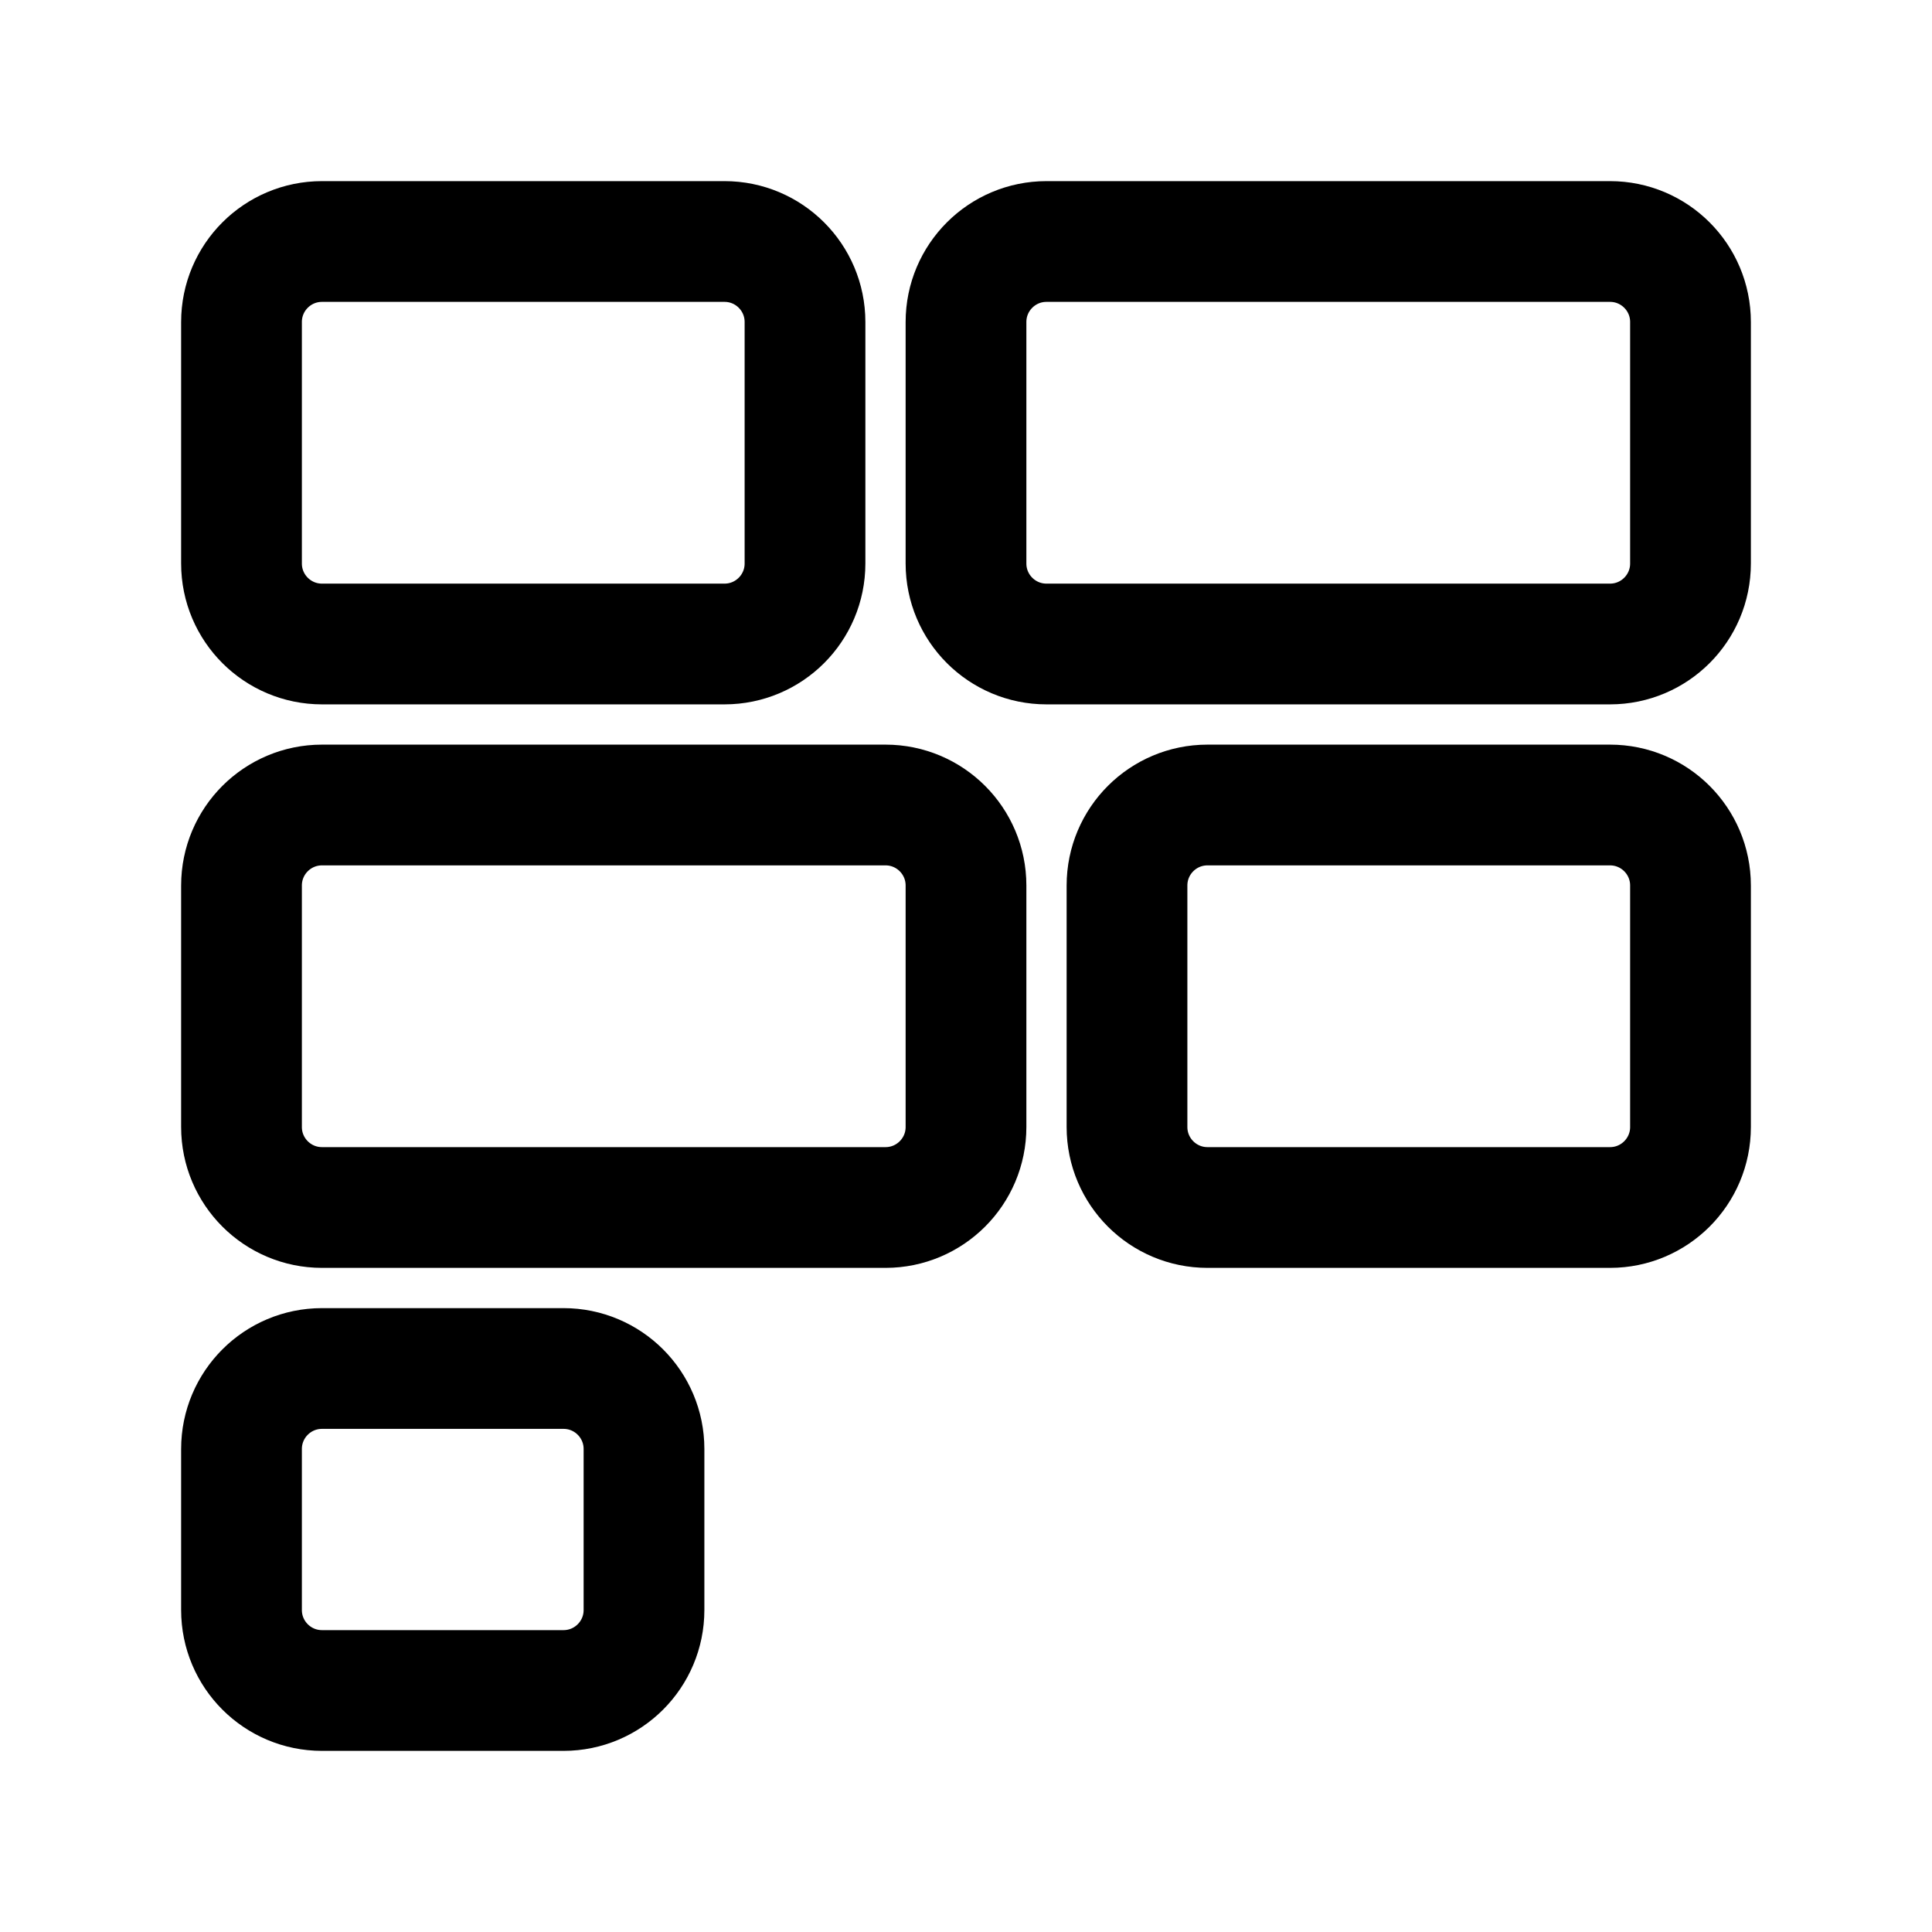
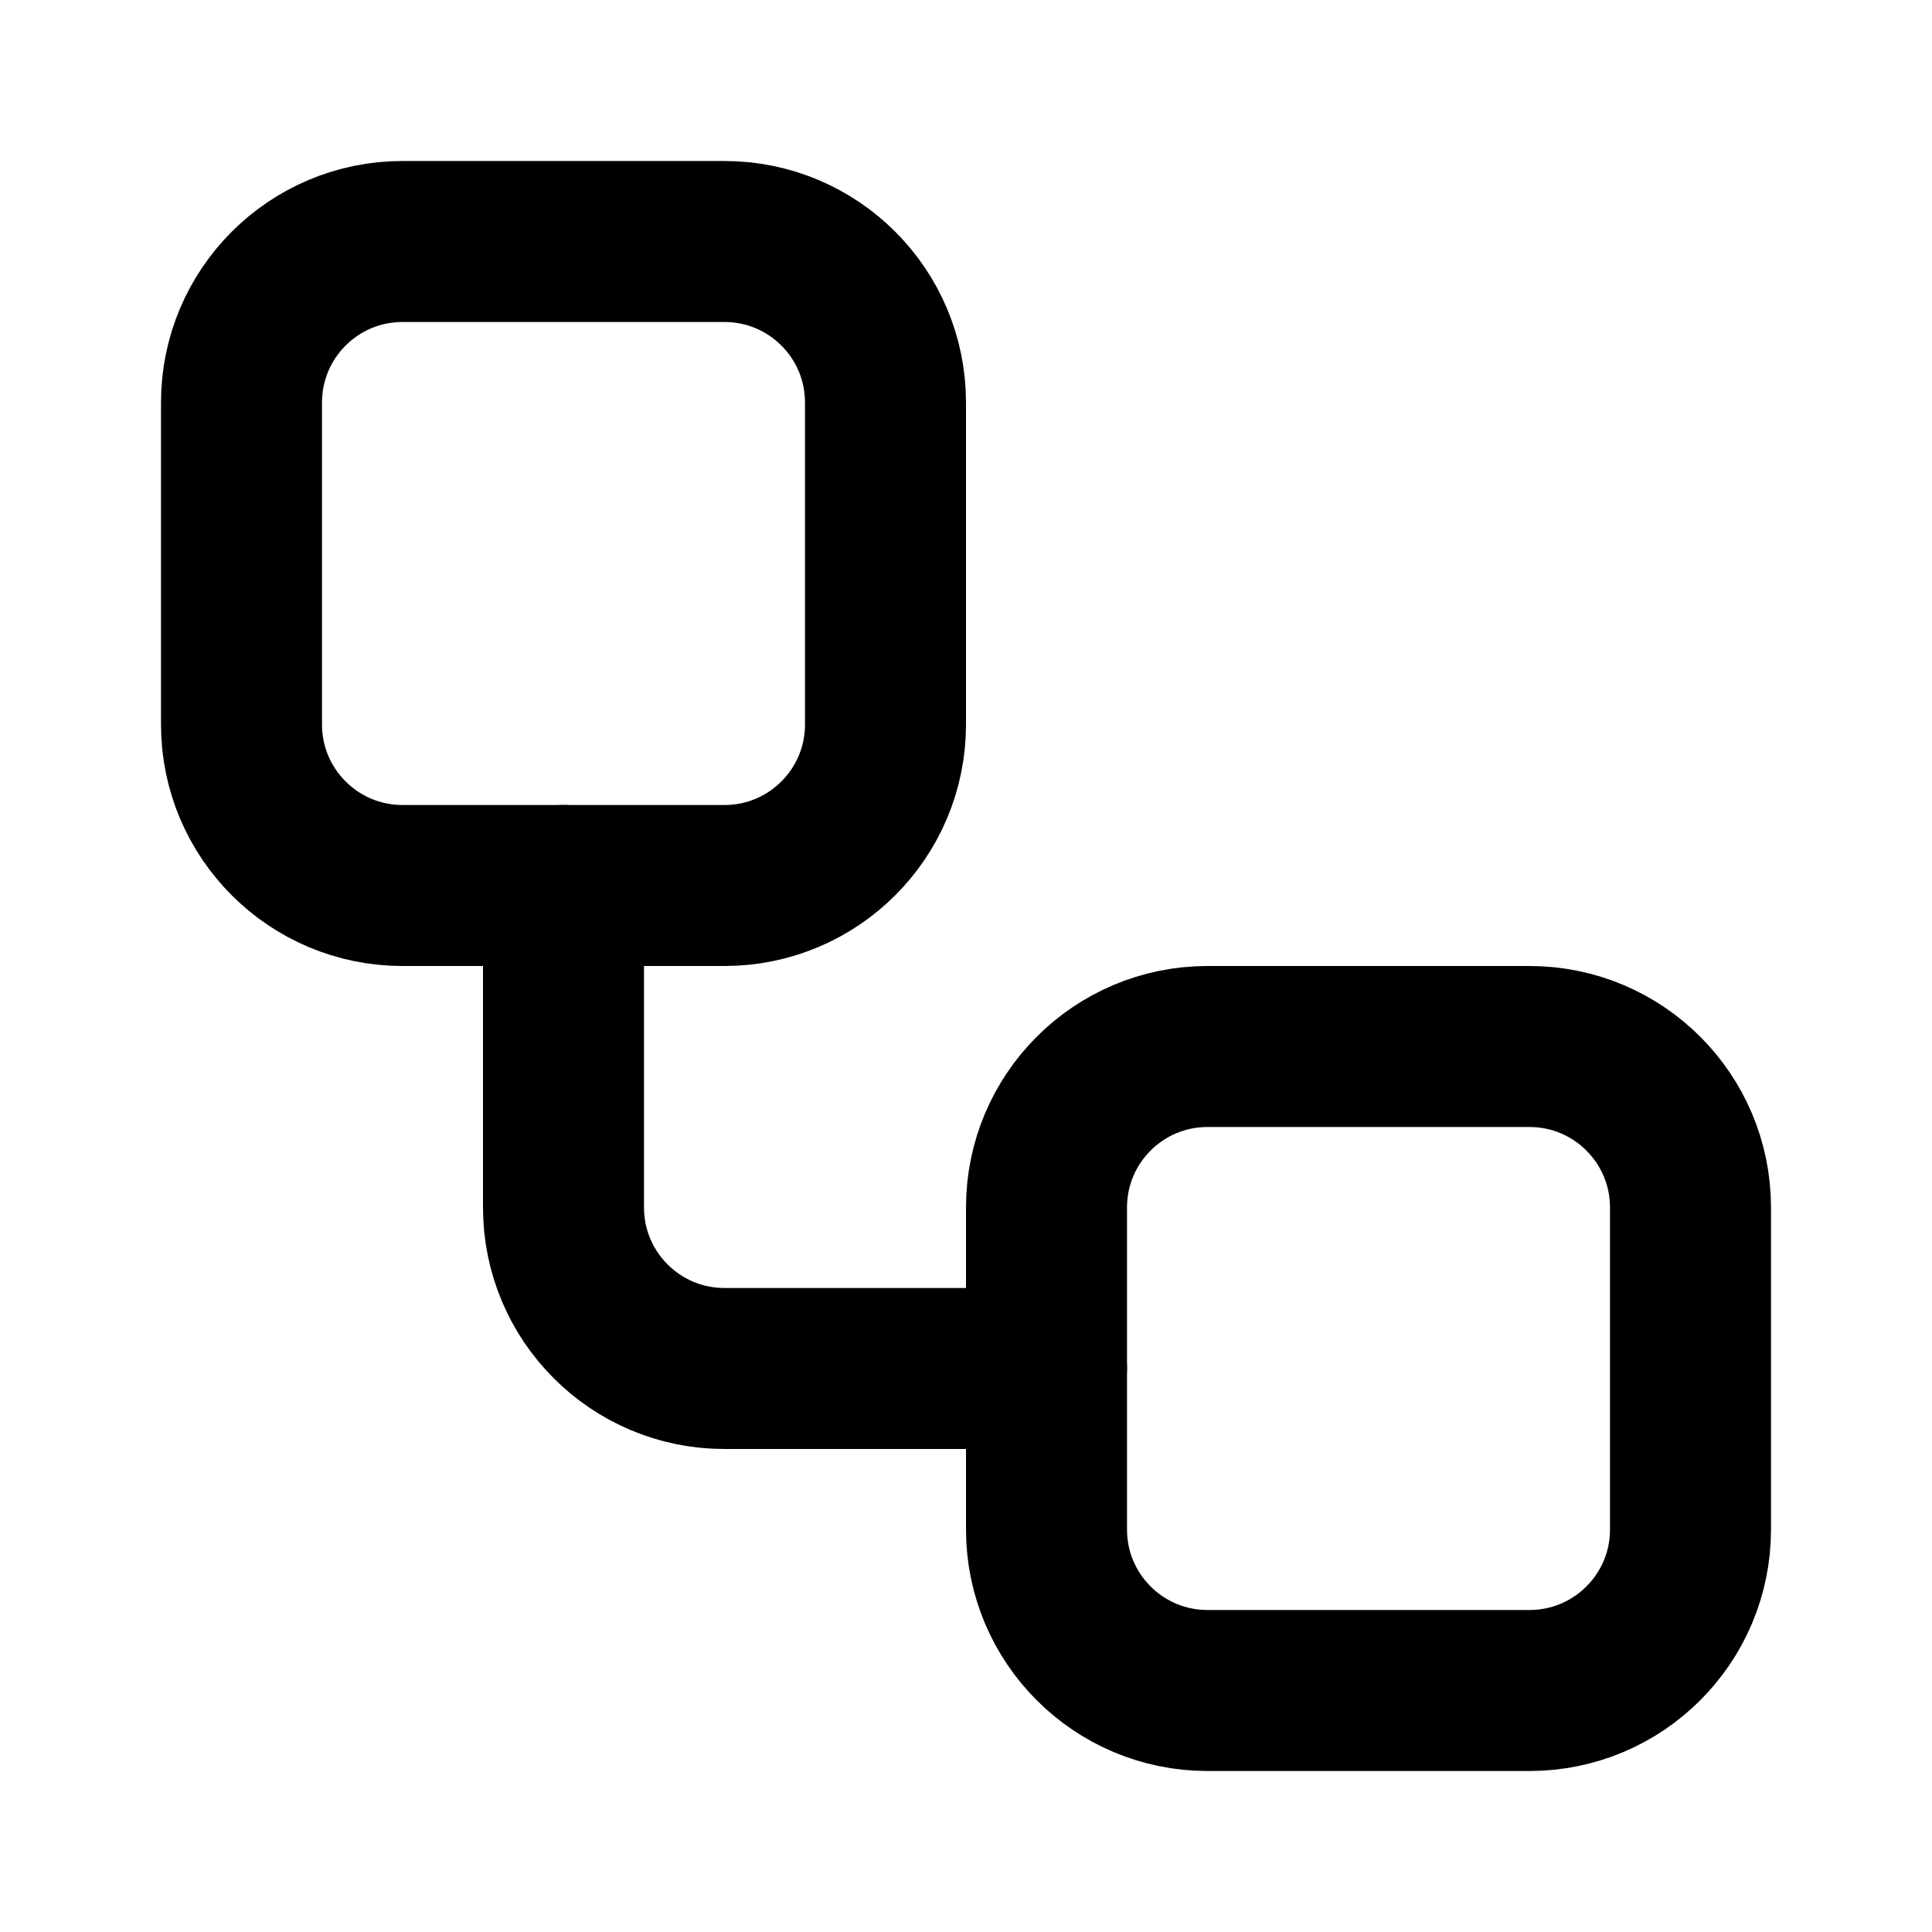
- <svg xmlns="http://www.w3.org/2000/svg" width="24" height="24" viewBox="0 0 24 24" stroke-width="1.5" fill="none">
-   <rect x="3" y="3" width="7" height="5" rx="1" stroke="currentColor" />
-   <rect x="12" y="3" width="9" height="5" rx="1" stroke="currentColor" />
-   <rect x="3" y="10" width="9" height="5" rx="1" stroke="currentColor" />
-   <rect x="14" y="10" width="7" height="5" rx="1" stroke="currentColor" />
-   <rect x="3" y="17" width="5" height="4" rx="1" stroke="currentColor" />
+ <svg xmlns="http://www.w3.org/2000/svg" width="24" height="24" viewBox="0 0 24 24" stroke-width="2" fill="none">
+   <rect width="8" height="8" x="3" y="3" rx="2" stroke="currentColor" stroke-linecap="round" stroke-linejoin="round" />
+   <path d="M7 11v4a2 2 0 0 0 2 2h4" stroke="currentColor" stroke-linecap="round" stroke-linejoin="round" />
+   <rect width="8" height="8" x="13" y="13" rx="2" stroke="currentColor" stroke-linecap="round" stroke-linejoin="round" />
</svg>
